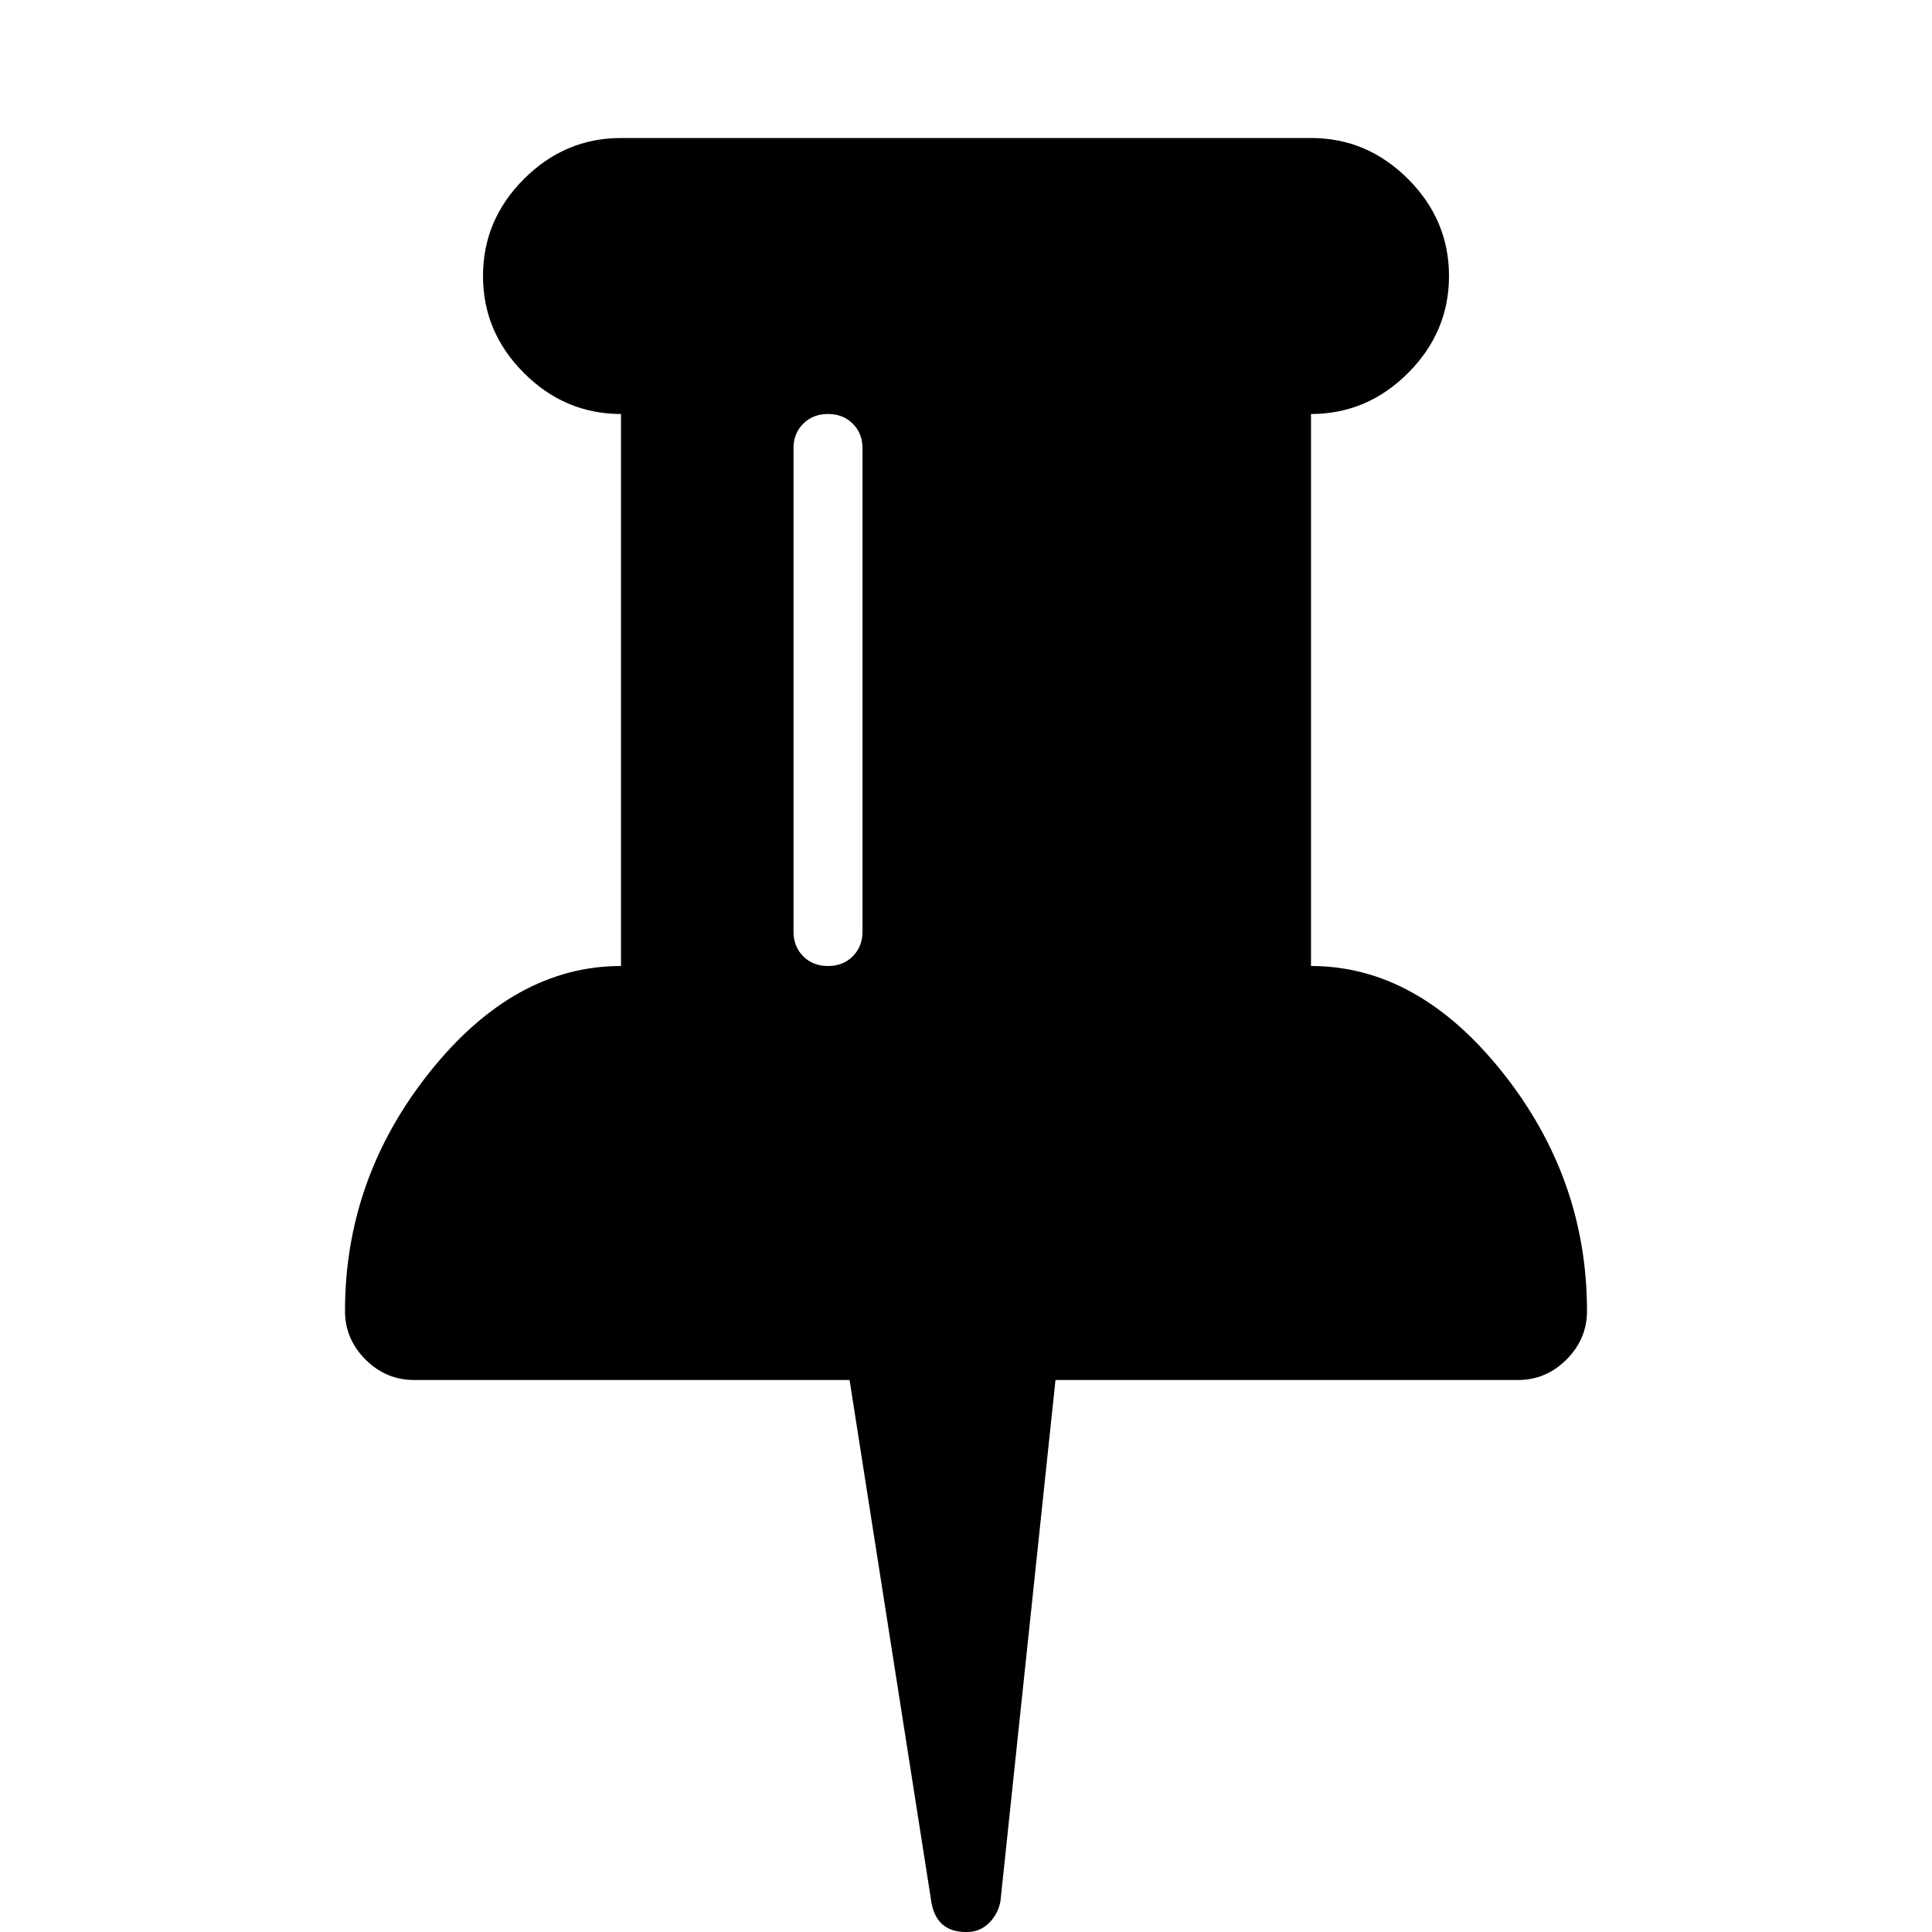
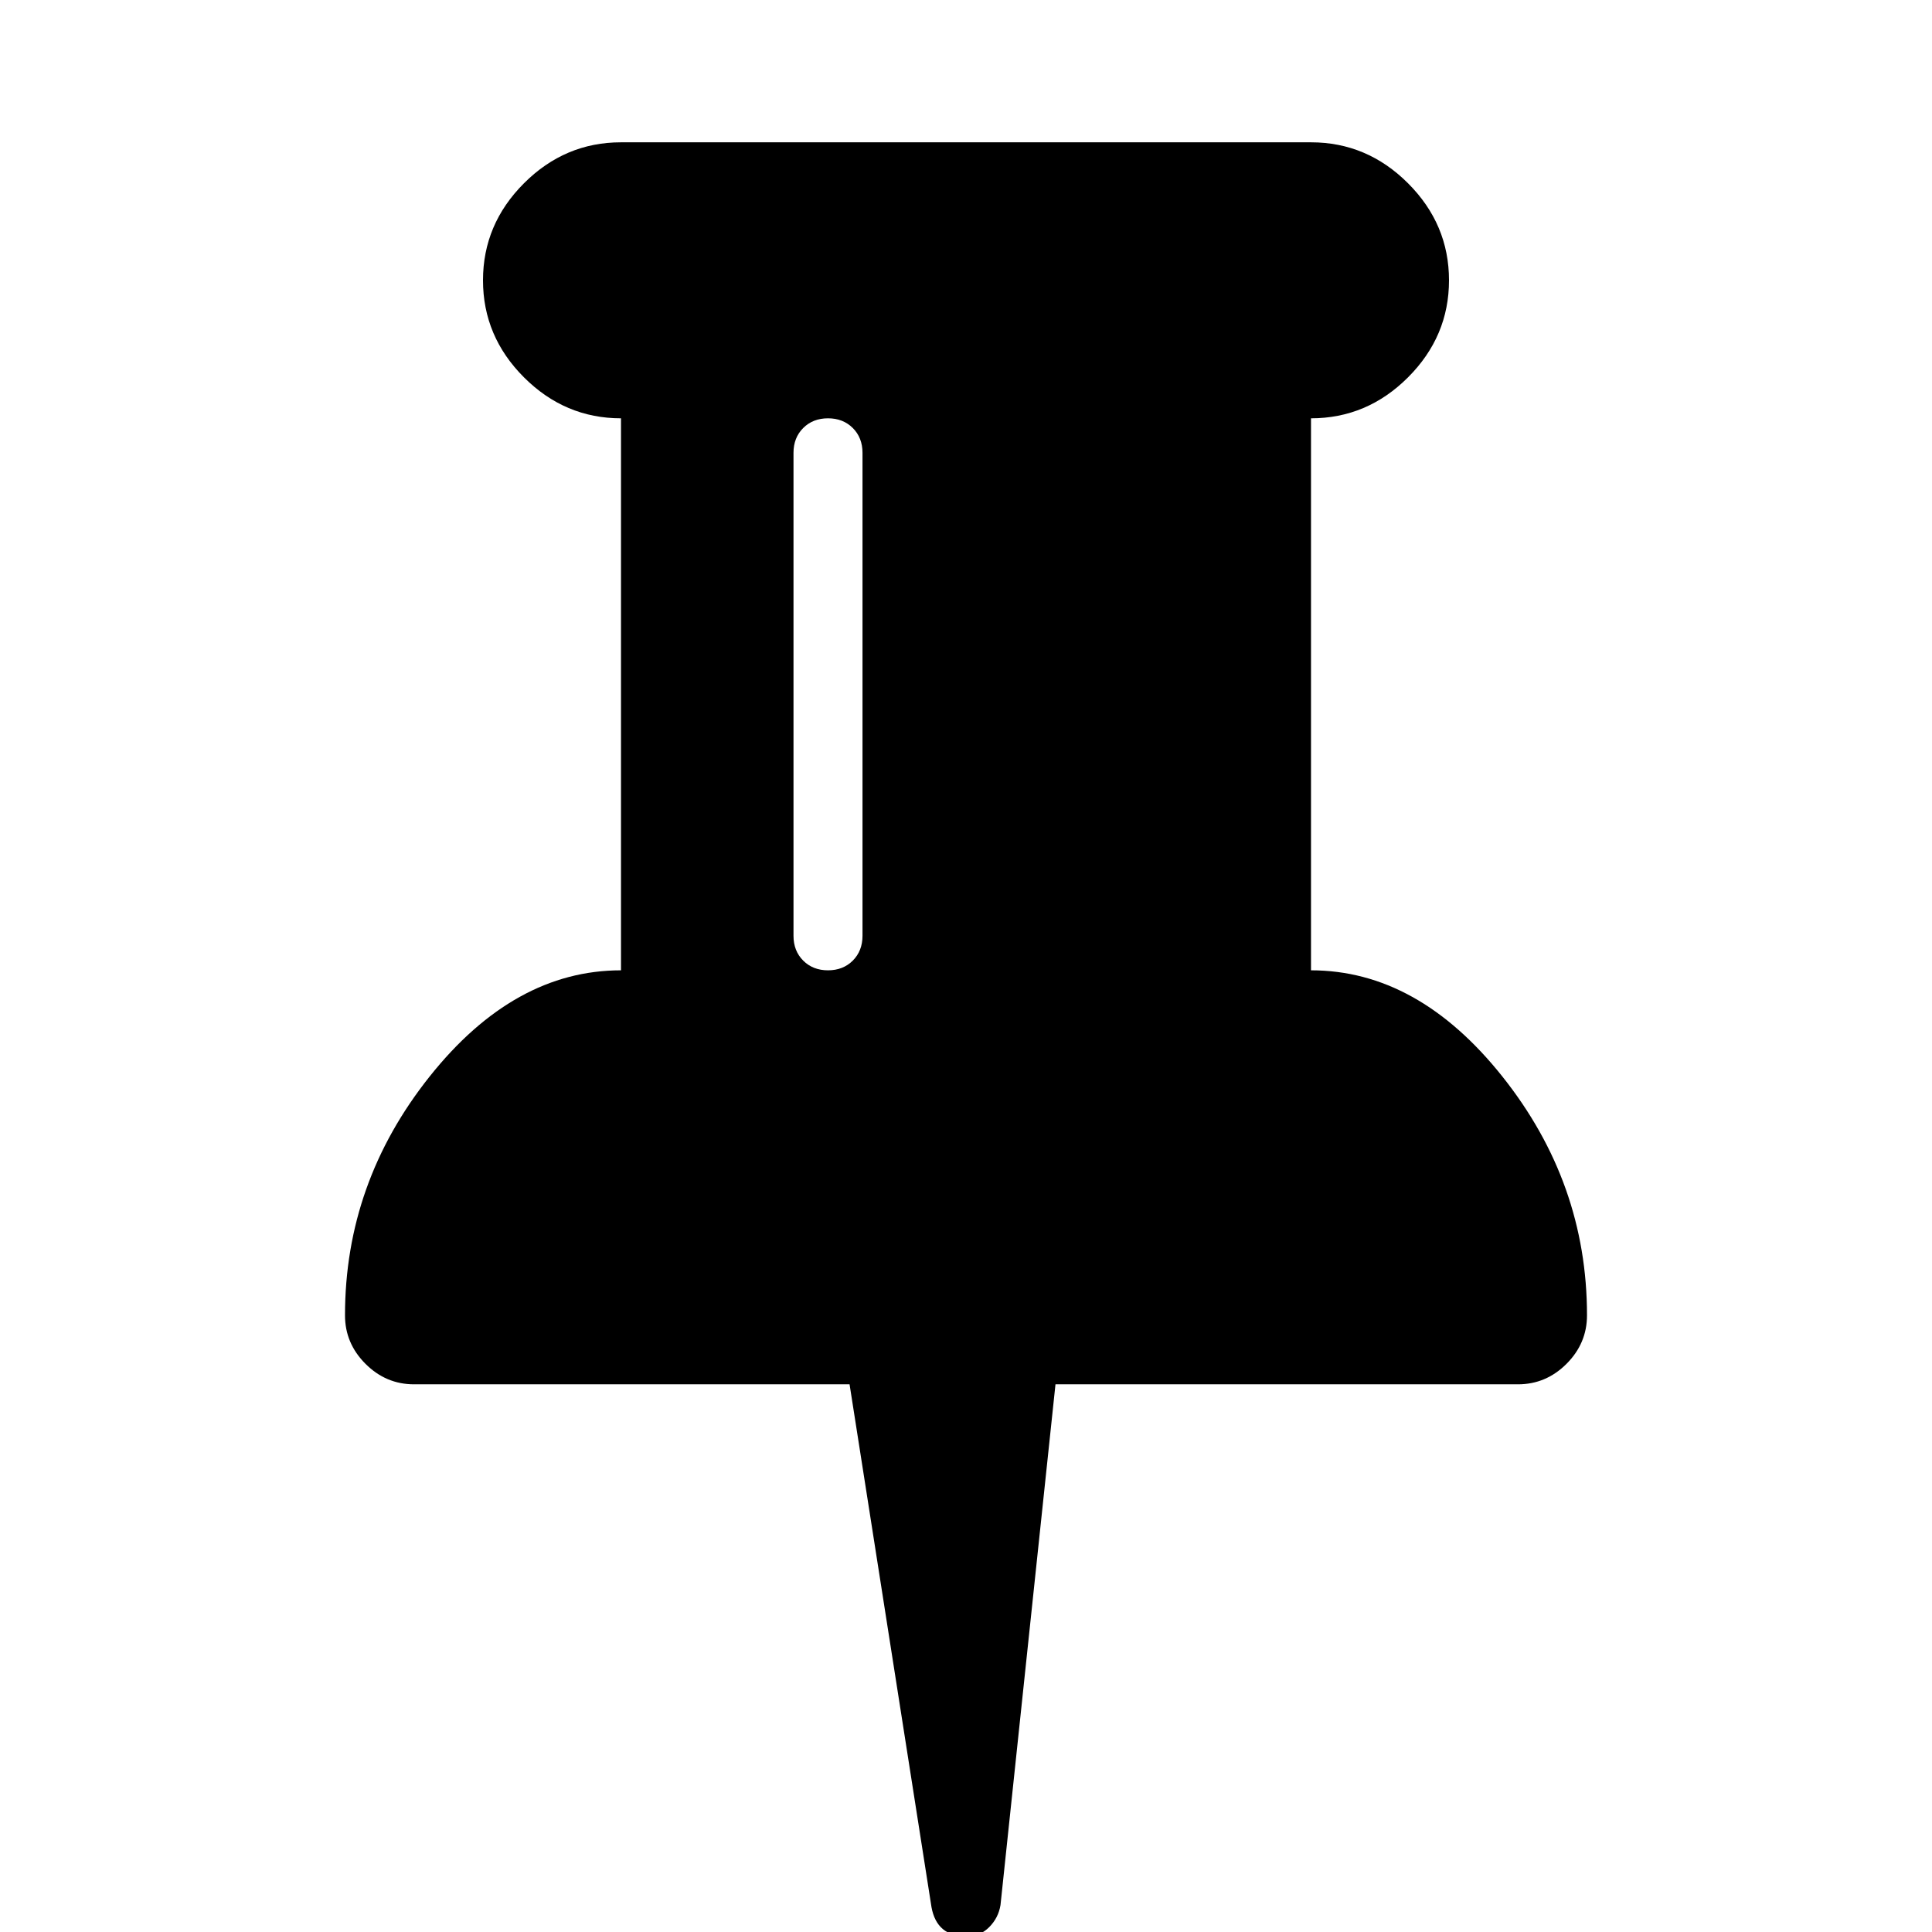
- <svg xmlns="http://www.w3.org/2000/svg" width="1792" height="1792" viewBox="0 0 1792 1792">
-   <path d="M800 864v-448q0-14-9-23t-23-9-23 9-9 23v448q0 14 9 23t23 9 23-9 9-23zm672 352q0 26-19 45t-45 19h-429l-51 483q-2 12-10.5 20.5t-20.5 8.5h-1q-27 0-32-27l-76-485h-404q-26 0-45-19t-19-45q0-123 78.5-221.5t177.5-98.5v-512q-52 0-90-38t-38-90 38-90 90-38h640q52 0 90 38t38 90-38 90-90 38v512q99 0 177.5 98.5t78.5 221.5z" />
+ <svg xmlns="http://www.w3.org/2000/svg" version="1.1" id="Layer_1" x="0px" y="0px" viewBox="0 0 1792 1792" style="enable-background:new 0 0 1792 1792;" xml:space="preserve">
+   <path d="M1393.5,998.5C1341.2,932.8,1282,900,1216,900V731v-11.5V526.9V475v-87c34.7,0,64.7-12.7,90-38s38-55.3,38-90  s-12.7-64.7-38-90s-55.3-38-90-38H576c-34.7,0-64.7,12.7-90,38s-38,55.3-38,90s12.7,64.7,38,90s55.3,38,90,38v512  c-66,0-125.2,32.8-177.5,98.5S320,1138,320,1220c0,17.3,6.3,32.3,19,45s27.7,19,45,19h46h28.9h192.6H678h110l76,485  c3.3,18,14,27,32,27h1c8,0,14.8-2.8,20.5-8.5s9.2-12.5,10.5-20.5l51-483h429c17.3,0,32.3-6.3,45-19s19-27.7,19-45  C1472,1138,1445.8,1064.2,1393.5,998.5z M736,420c0-9.3,3-17,9-23s13.7-9,23-9s17,3,23,9s9,13.7,9,23v448c0,9.3-3,17-9,23  s-13.7,9-23,9s-17-3-23-9s-9-13.7-9-23V420z" />
</svg>
